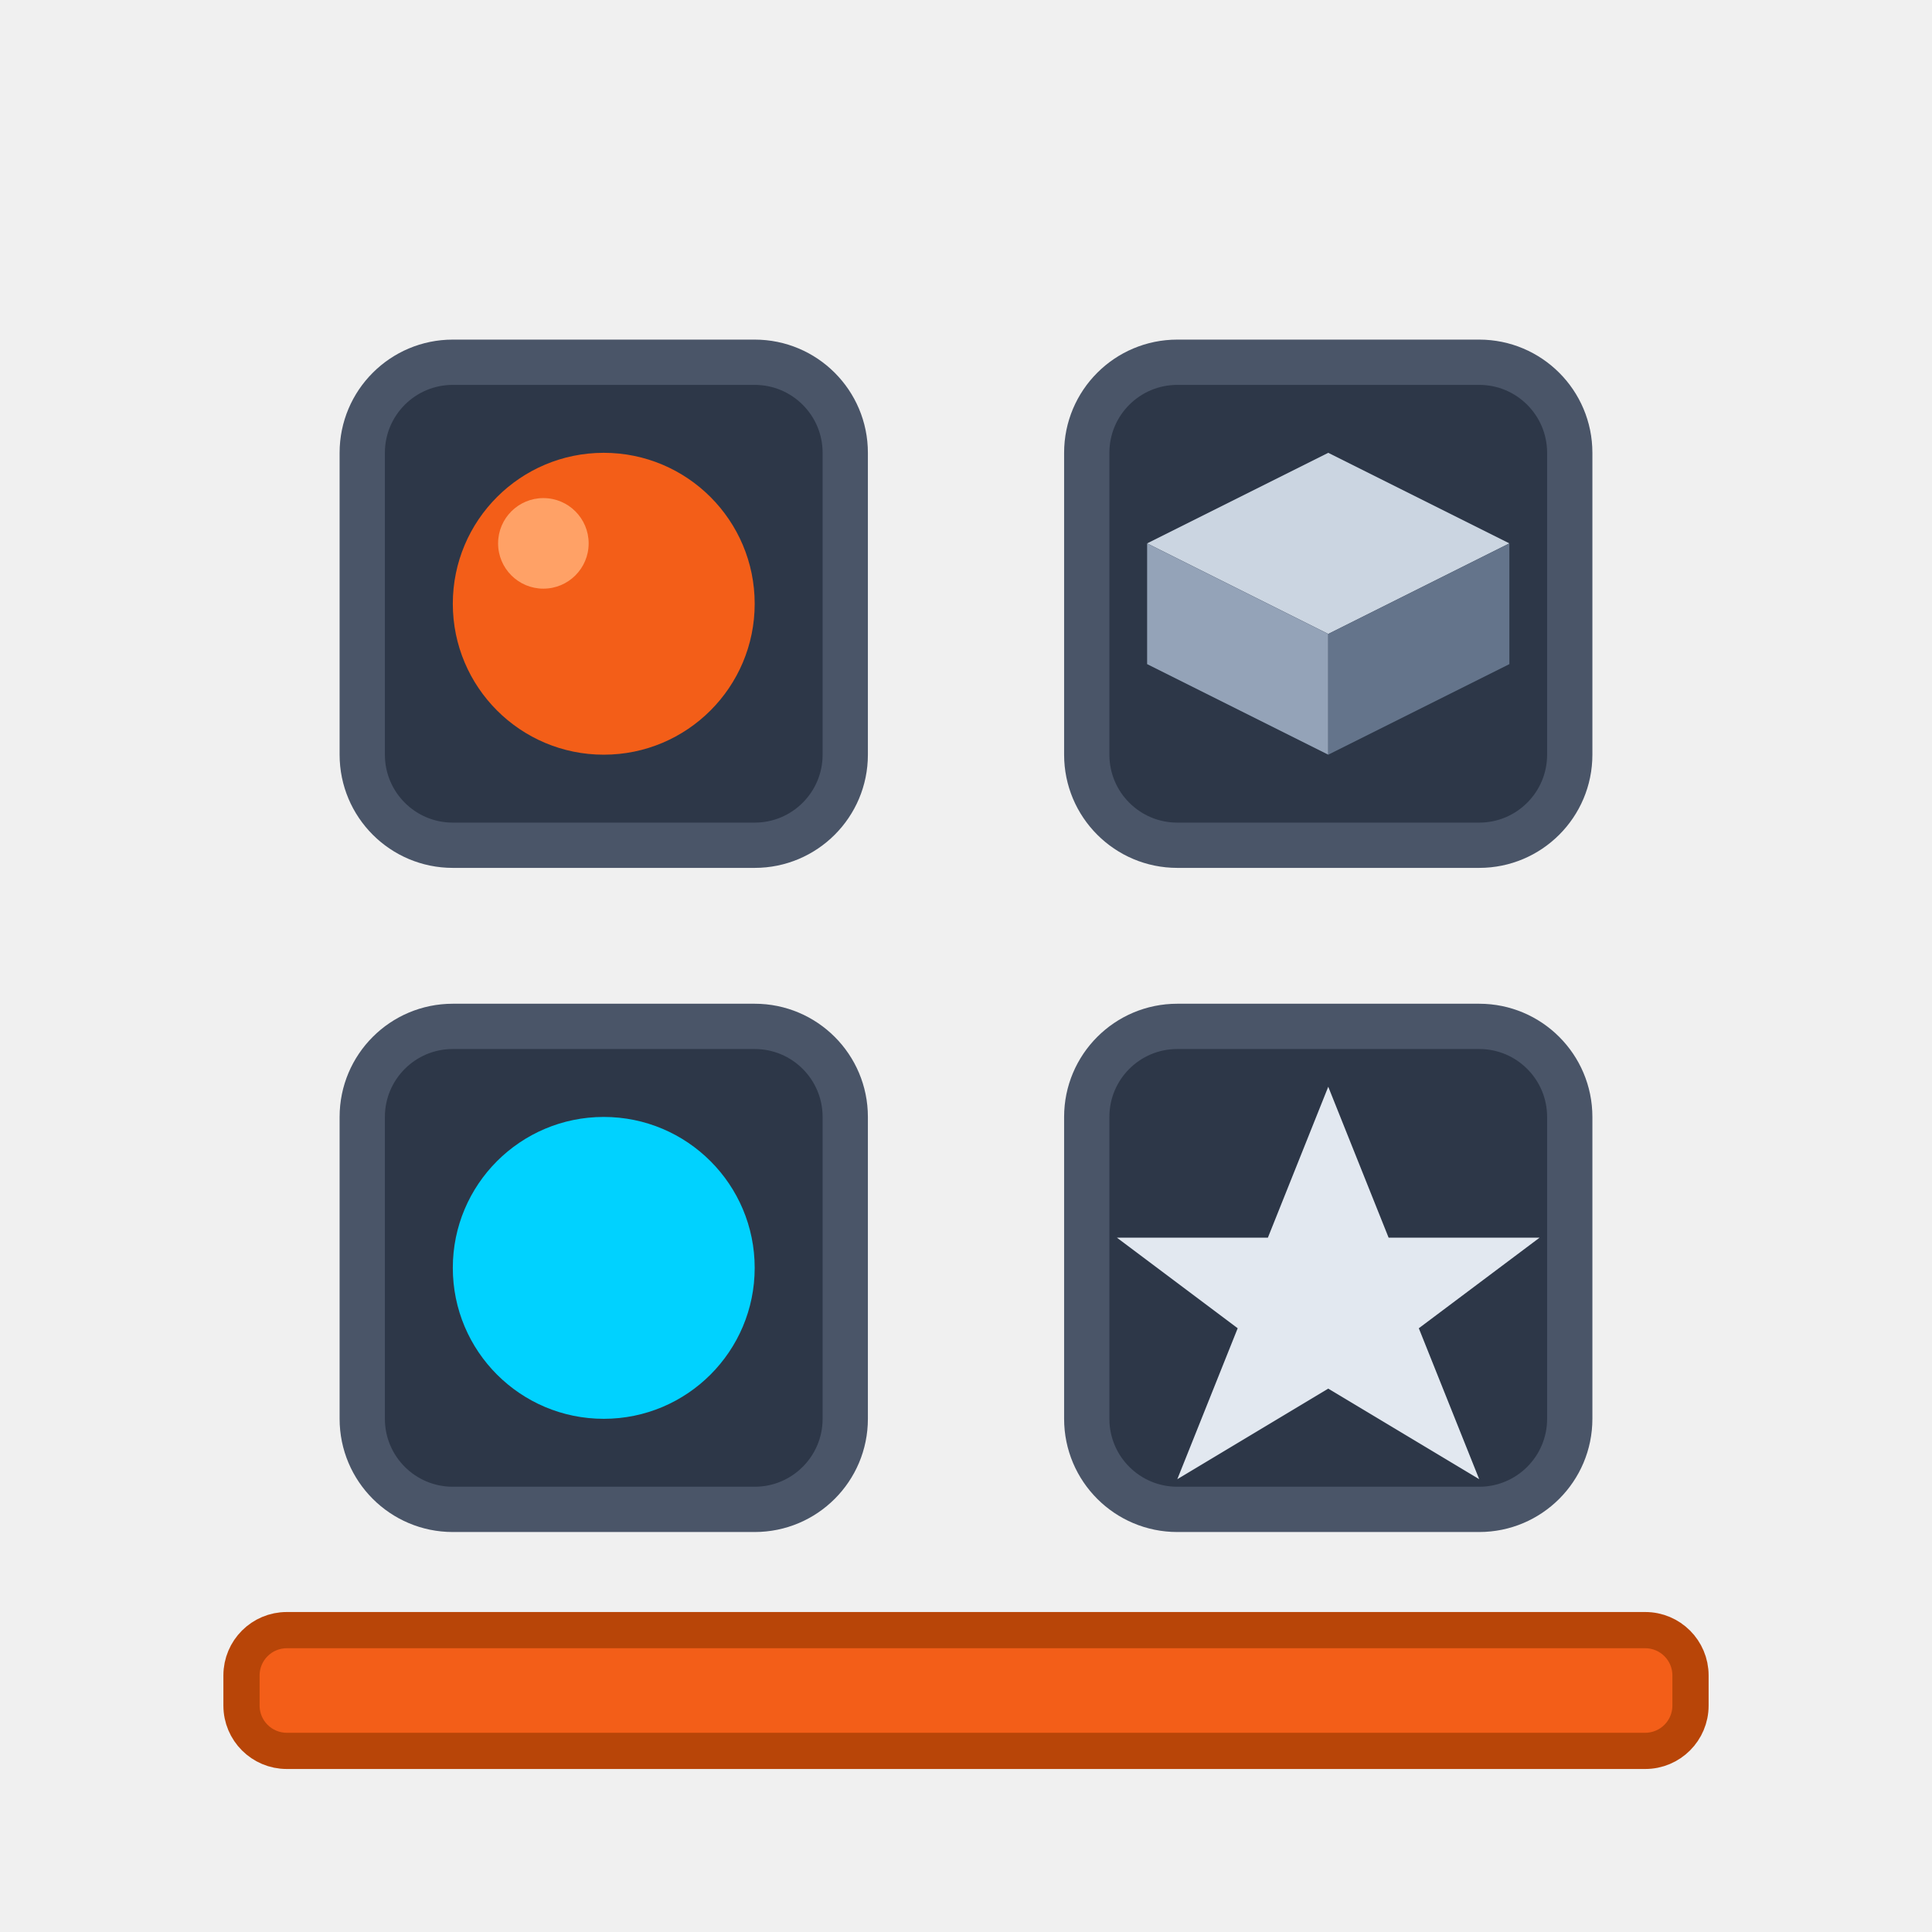
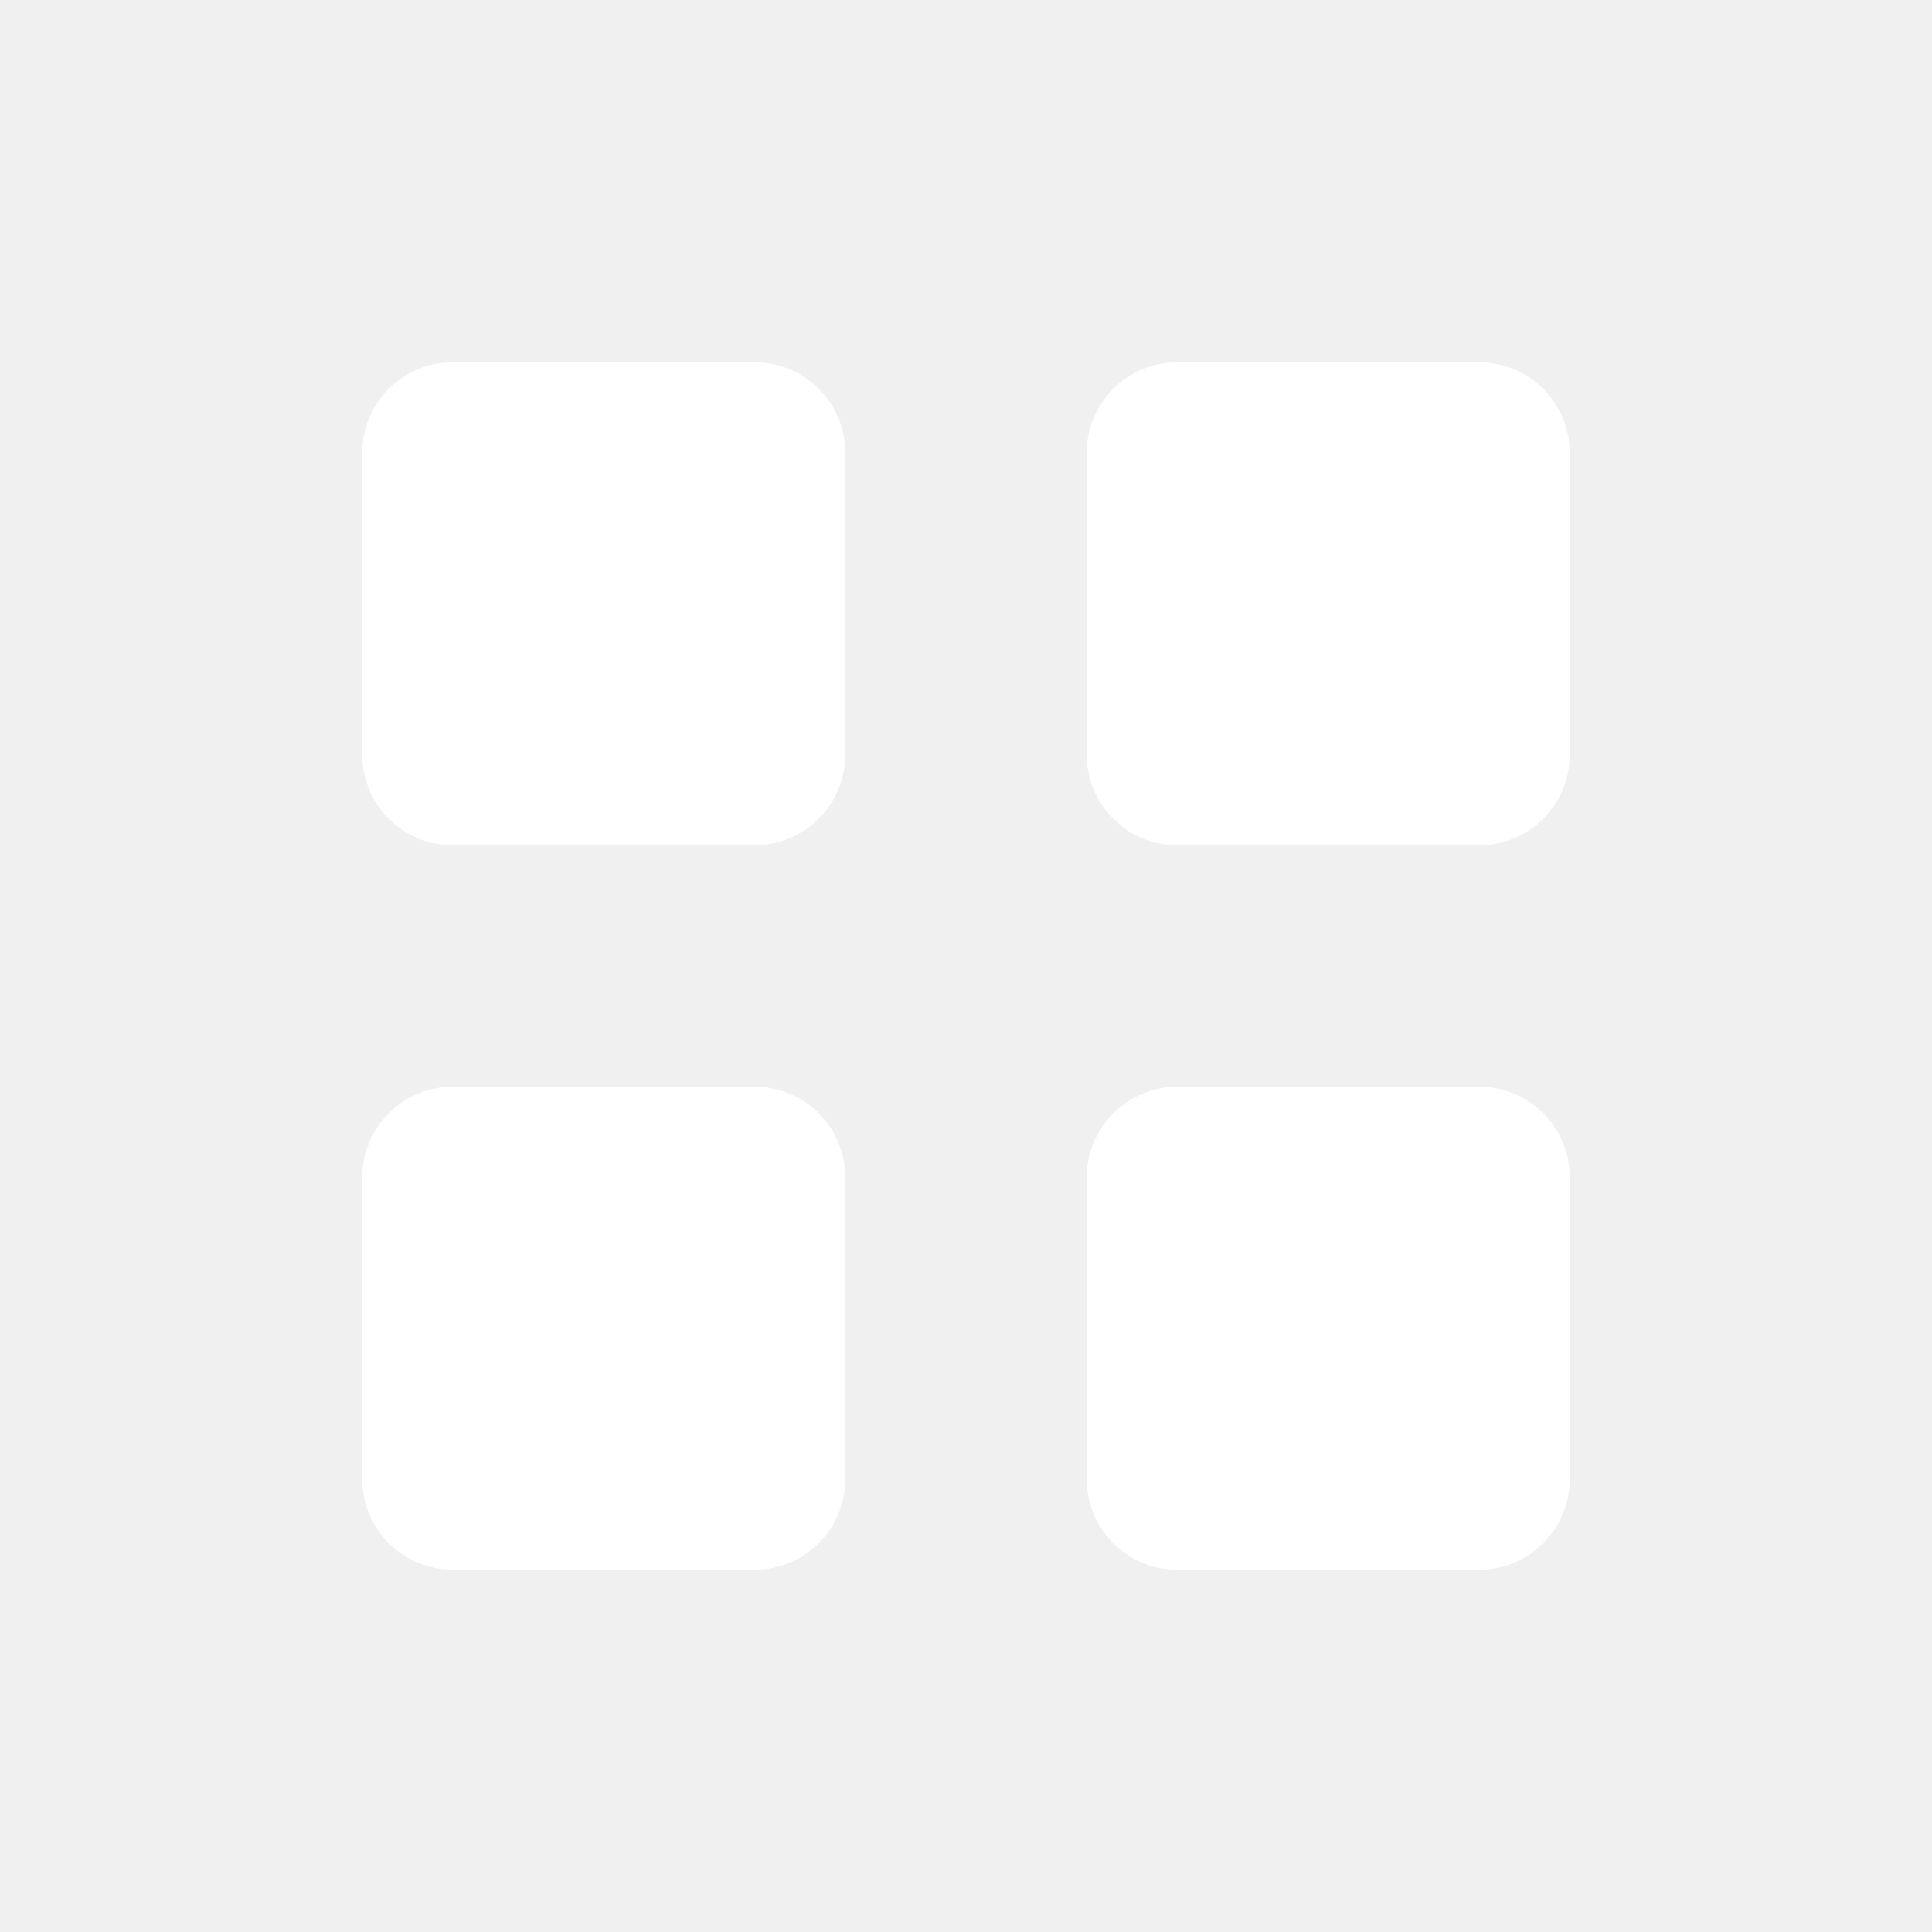
<svg xmlns="http://www.w3.org/2000/svg" viewBox="0 0 64 64" width="64" height="64">
-   <rect x="12" y="12" width="16" height="16" rx="3" fill="#2d3748" stroke="#4a5568" stroke-width="1.5" />
-   <circle cx="20" cy="20" r="5" fill="#f35e18" />
-   <circle cx="18" cy="18" r="1.5" fill="#ffa166" />
-   <rect x="36" y="12" width="16" height="16" rx="3" fill="#2d3748" stroke="#4a5568" stroke-width="1.5" />
-   <polygon points="44,15 50,18 44,21 38,18" fill="#cbd5e1" />
-   <polygon points="38,18 44,21 44,25 38,22" fill="#94a3b8" />
-   <polygon points="44,21 50,18 50,22 44,25" fill="#64748b" />
-   <rect x="12" y="34" width="16" height="16" rx="3" fill="#2d3748" stroke="#4a5568" stroke-width="1.5" />
-   <circle cx="20" cy="42" r="5" fill="#00d2ff" />
-   <rect x="36" y="34" width="16" height="16" rx="3" fill="#2d3748" stroke="#4a5568" stroke-width="1.5" />
-   <polygon points="44,36 46,41 51,41 47,44 49,49 44,46 39,49 41,44 37,41 42,41" fill="#e2e8f0" />
-   <rect x="8" y="54" width="48" height="4" rx="1.5" fill="#f35e18" stroke="#b84508" stroke-width="1.2" />
+   <rect x="12" y="12" width="16" height="16" rx="3" fill="#FFFFFF" />
+   <rect x="36" y="12" width="16" height="16" rx="3" fill="#FFFFFF" />
+   <rect x="12" y="36" width="16" height="16" rx="3" fill="#FFFFFF" />
+   <rect x="36" y="36" width="16" height="16" rx="3" fill="#FFFFFF" />
</svg>
